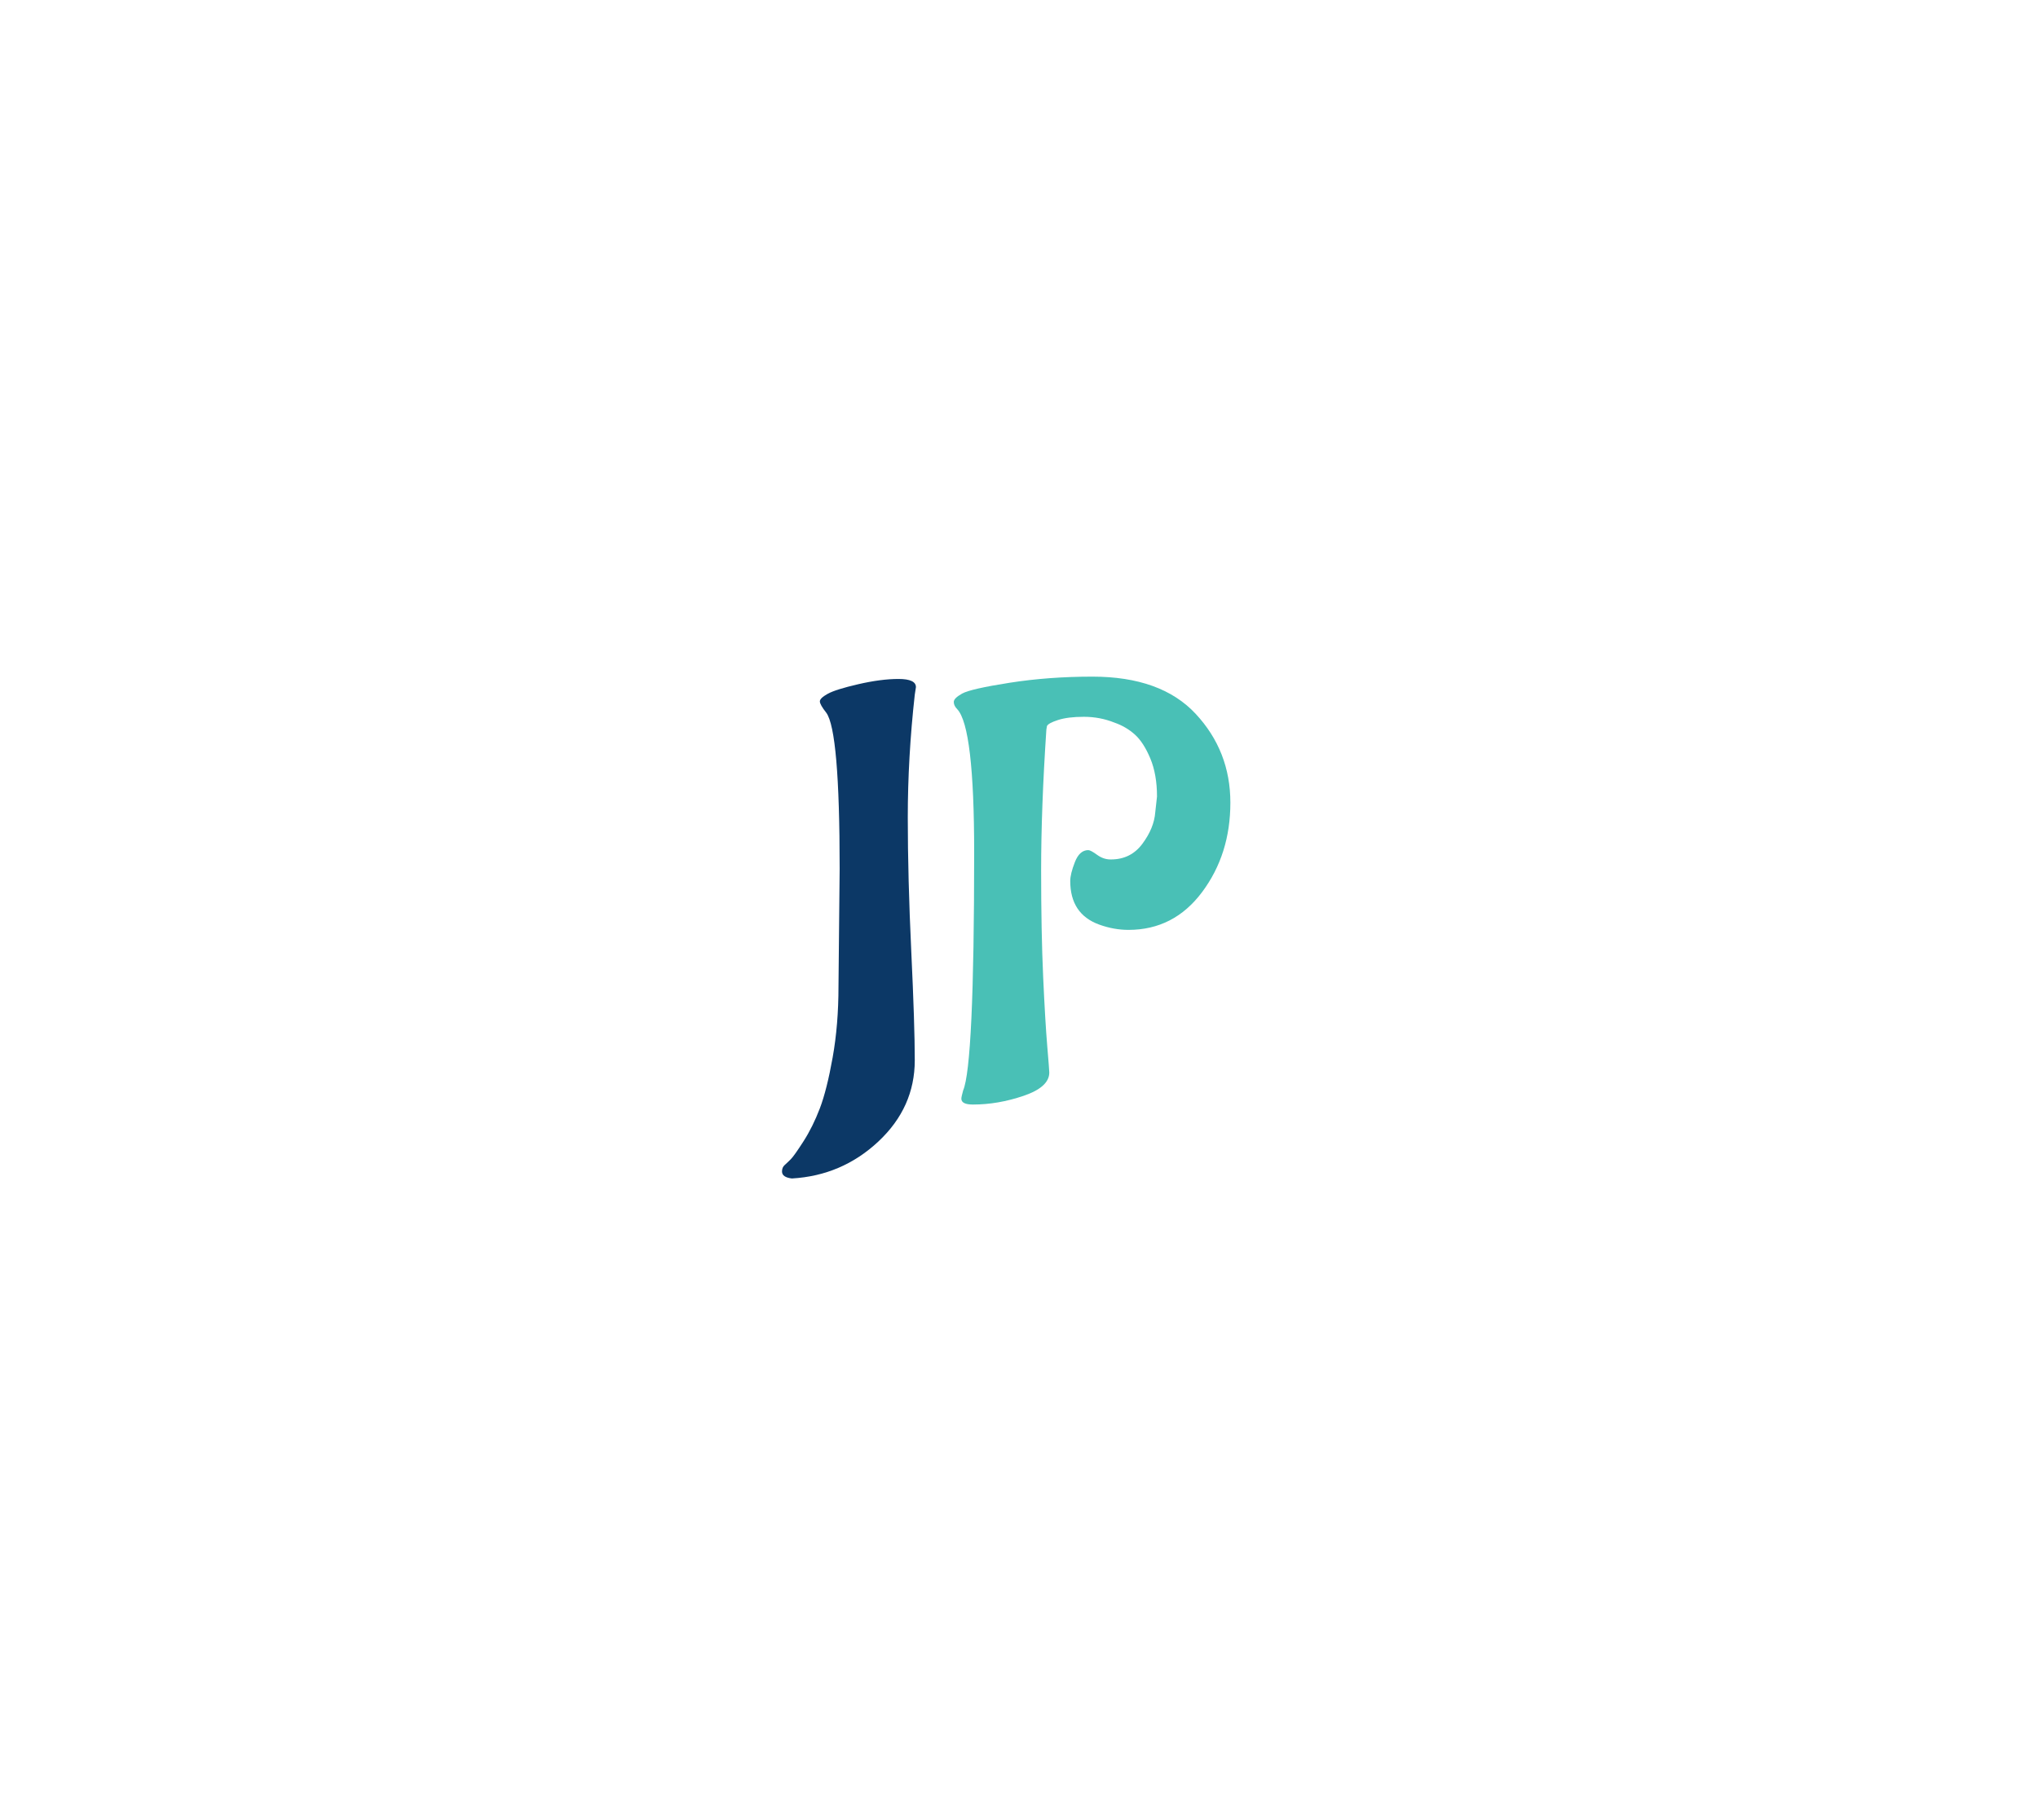
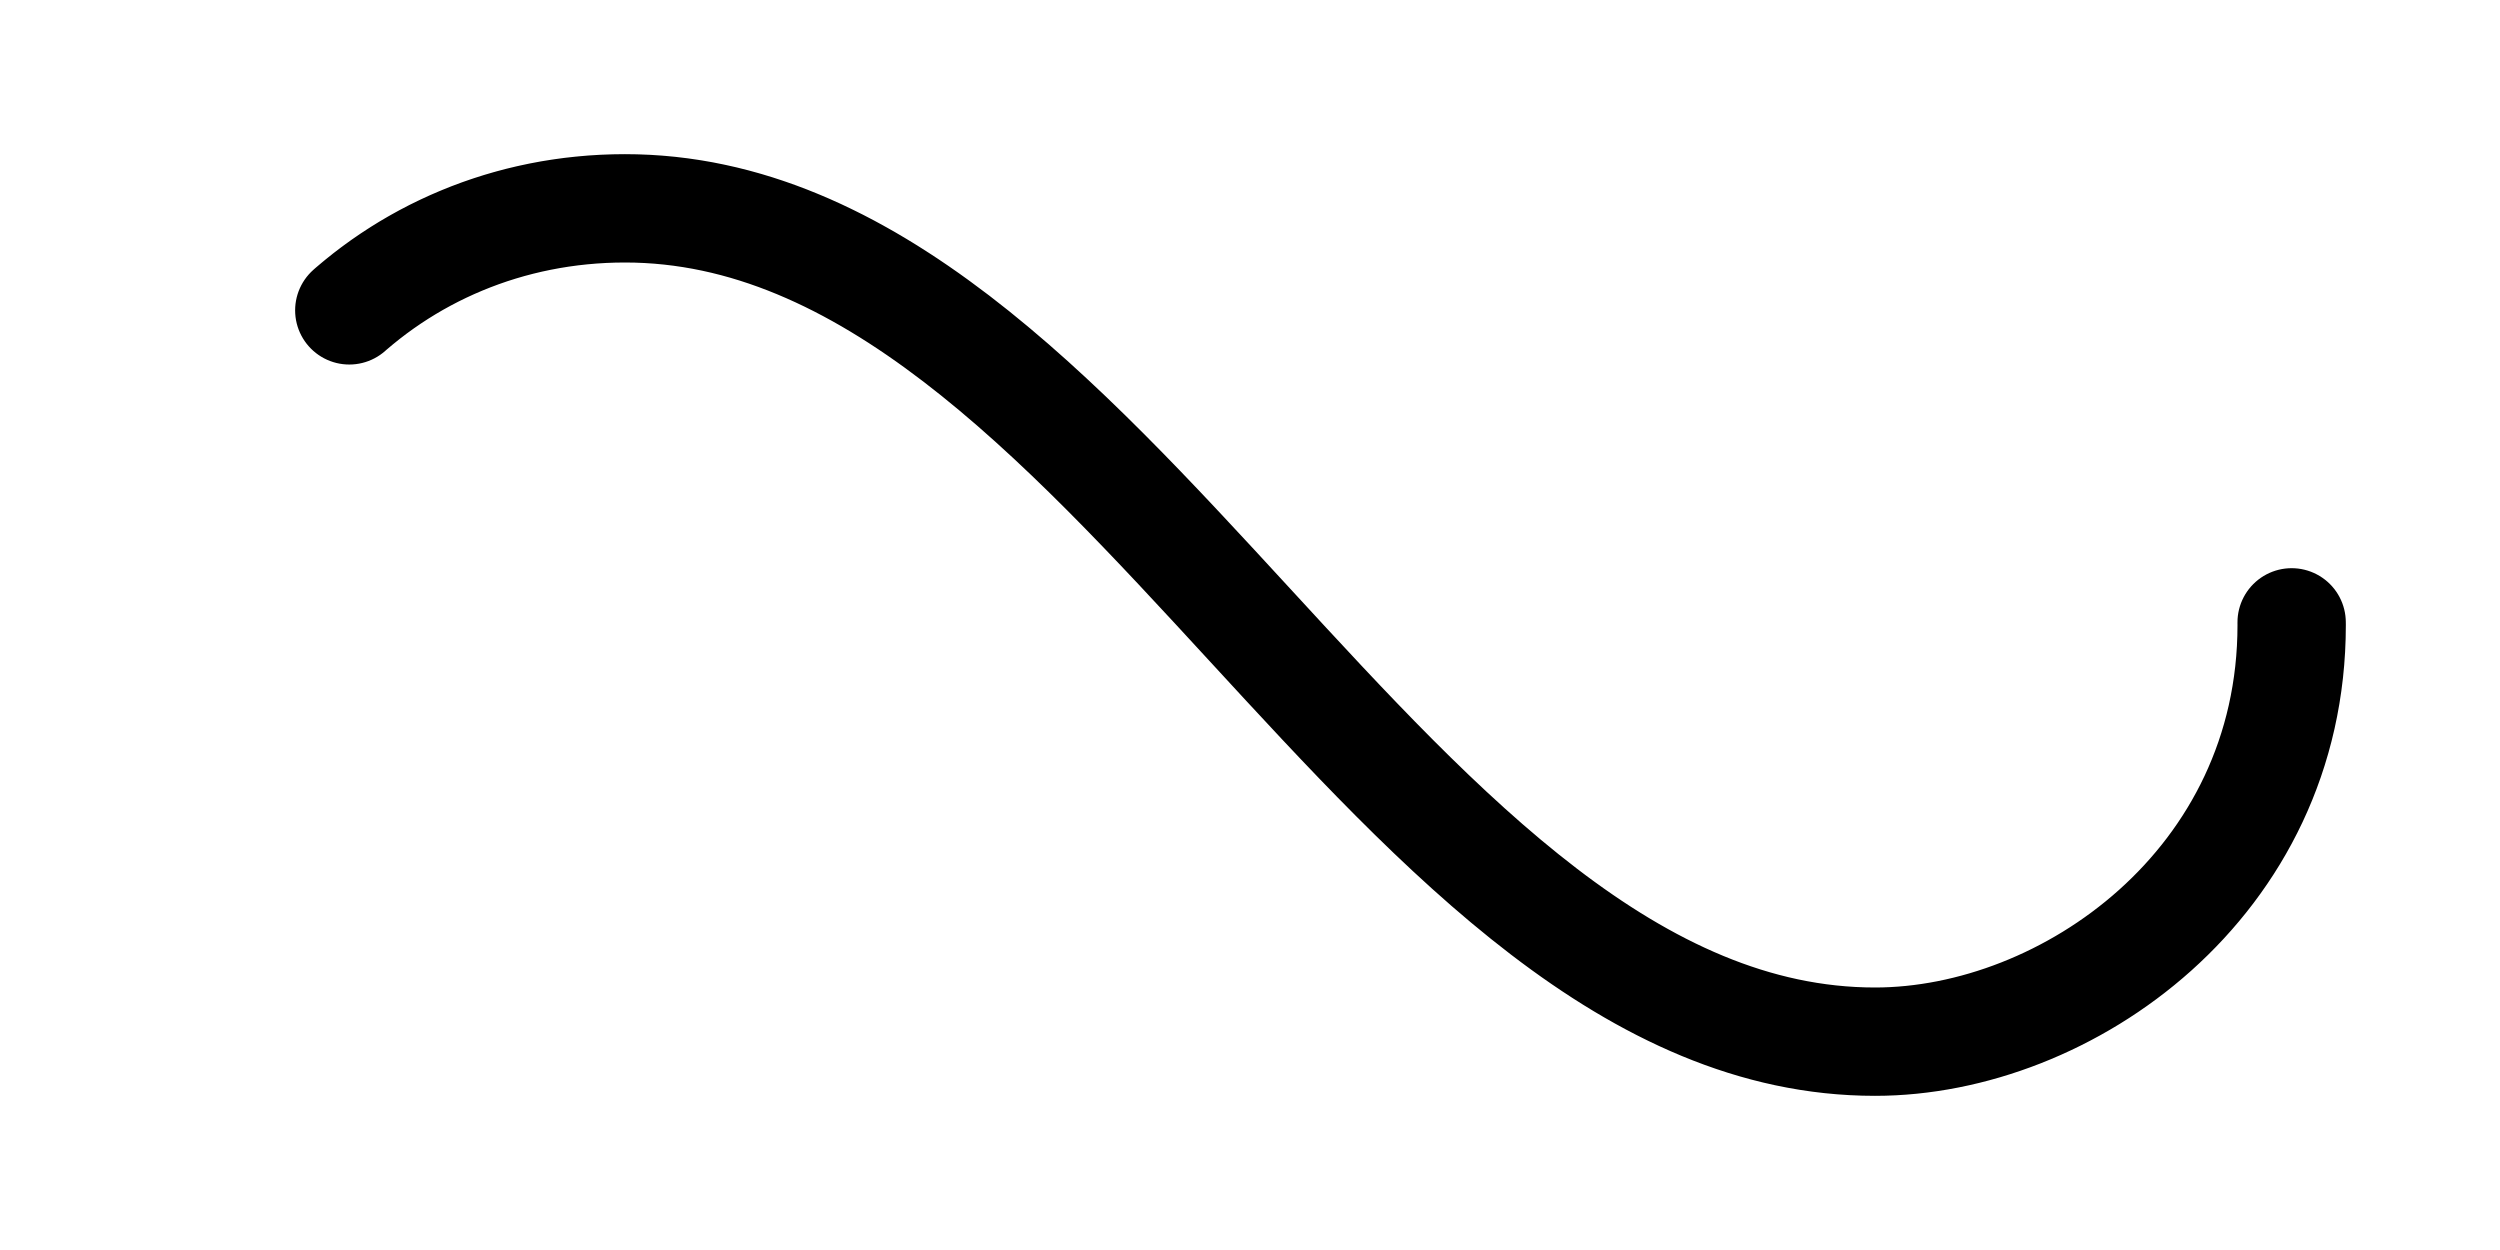
- <svg xmlns="http://www.w3.org/2000/svg" viewBox="0 0 280 250" preserveAspectRatio="xMidYMid" style="display: block; shape-rendering: auto; background: rgb(255, 255, 255);" width="280" height="250">
-   <style type="text/css">
-   .ld-text text {
-     text-anchor: middle;
-     dominant-baseline: middle;
-     font-size: 80px;
-     opacity: 0;
-     user-select: none;
-     pointer-events: none;
-   }
- </style>
-   <g style="transform-origin:140px 125px;transform:scale(1)" class="ld-text">
-     <g transform="translate(140,125)">
-       <g transform="scale(1) translate(0,0)">
-         <g class="path" style="opacity: 1; transform-origin: -23.36px 2.62px; transform: matrix3d(0.91, 0, 0, 0, 0, 0.91, 0, 0, 0, 0, 0.91, 0, 0, 0, 0, 1); animation: 0.508s linear -0.168s infinite normal forwards running animate-nq4q5u6dq7r; transform-box: view-box;">
-           <path d="M6 35.88L6 35.88L6.16 19.72Q6.16 0.76 4.32-1.72L4.32-1.72Q3.44-2.84 3.44-3.28Q3.44-3.72 4.52-4.32Q5.60-4.92 8.72-5.64Q11.84-6.36 14.24-6.36Q16.64-6.36 16.64-5.24L16.64-5.24L16.48-4.20Q15.52 4.44 15.52 12.68Q15.52 20.92 16 31.08Q16.48 41.24 16.48 46.04L16.48 46.04Q16.48 52.52 11.48 57.20Q6.48 61.88-0.40 62.28L-0.40 62.28Q-1.76 62.12-1.76 61.32L-1.76 61.32Q-1.76 60.76-1.40 60.44Q-1.04 60.12-0.56 59.64Q-0.08 59.16 1.20 57.16Q2.48 55.16 3.44 52.64Q4.40 50.12 5.20 45.64Q6 41.16 6 35.88" style="fill: rgb(12, 56, 102);" transform="translate(-30.800,-25.340)" />
-         </g>
-         <g class="path" style="opacity: 1; transform-origin: 10.04px -2.62px; transform: matrix3d(0.91, 0, 0, 0, 0, 0.91, 0, 0, 0, 0, 0.91, 0, 0, 0, 0, 1); animation: 0.508s linear 0s infinite normal forwards running animate-nq4q5u6dq7r; transform-box: view-box;">
-           <path d="M40.32 17.16L40.32 17.16Q40.64 17.16 41.52 17.80Q42.40 18.44 43.36 18.44L43.36 18.44L43.44 18.44Q46.16 18.44 47.76 16.28Q49.36 14.12 49.52 11.96L49.52 11.96L49.76 9.80Q49.76 6.76 48.84 4.56Q47.92 2.36 46.72 1.28Q45.52 0.20 43.92-0.36L43.92-0.36Q41.92-1.16 39.72-1.16Q37.52-1.16 36.16-0.72Q34.80-0.28 34.64 0.12L34.64 0.12L34.56 0.60Q33.84 11.40 33.84 19.92Q33.84 28.44 34.12 34.60Q34.40 40.76 34.68 44.08Q34.96 47.40 34.96 47.72L34.96 47.72Q34.96 49.72 31.44 50.92Q27.92 52.12 24.48 52.12L24.48 52.12Q22.88 52.12 22.88 51.32L22.88 51.32Q22.88 51.08 23.12 50.20L23.12 50.20Q24.64 46.68 24.64 17.48L24.64 17.48Q24.64 0.28 22.32-2.20L22.32-2.20Q21.84-2.68 21.84-3.20Q21.84-3.72 23-4.36Q24.16-5 29.52-5.84Q34.88-6.68 40.88-6.68L40.88-6.68Q50.32-6.68 55.08-1.56Q59.84 3.56 59.84 10.64Q59.84 17.72 55.96 22.92Q52.08 28.12 45.84 28.12L45.84 28.12Q43.84 28.12 41.84 27.40L41.84 27.40Q37.84 25.96 37.84 21.40L37.84 21.40Q37.84 20.44 38.48 18.80Q39.12 17.16 40.32 17.16" style="fill: rgb(73, 192, 182);" transform="translate(-30.800,-25.340)" />
-         </g>
-       </g>
-       <text dy="0.35em" fill="#0c3866" font-family="Aladin" font-size="80">JP</text>
-     </g>
-   </g>
-   <style type="text/css">@keyframes animate-nq4q5u6dq7r { 0.00% {transform: translate(0.00px,0.00px) rotate(0.00deg) scale(0.91, 0.91) skew(0deg, 0.00deg) ;opacity: 1.00;}4.00% {transform: translate(0.00px,0.00px) rotate(0.00deg) scale(0.91, 0.91) ;}8.00% {animation-timing-function: cubic-bezier(0.69,0.60,0.35,0.27);transform: translate(0.00px,0.00px) rotate(0.00deg) scale(0.91, 0.91) ;}14.00% {transform: translate(0.00px,0.00px) rotate(0.00deg) scale(0.93, 0.93) ;}18.00% {transform: translate(0.00px,0.00px) rotate(0.00deg) scale(0.94, 0.94) ;}22.00% {animation-timing-function: cubic-bezier(0.67,0.66,0.34,0.33);transform: translate(0.00px,0.00px) rotate(0.00deg) scale(0.96, 0.96) ;}26.00% {transform: translate(0.00px,0.00px) rotate(0.00deg) scale(0.97, 0.97) ;}30.00% {transform: translate(0.00px,0.00px) rotate(0.00deg) scale(0.99, 0.99) ;}34.00% {animation-timing-function: cubic-bezier(0.65,0.71,0.32,0.38);transform: translate(0.00px,0.00px) rotate(0.00deg) scale(1.01, 1.01) ;}40.00% {animation-timing-function: cubic-bezier(0.64,0.74,0.31,0.41);transform: translate(0.00px,0.00px) rotate(0.00deg) scale(1.02, 1.02) ;}46.00% {animation-timing-function: cubic-bezier(0.60,0.91,0.23,0.63);transform: translate(0.00px,0.00px) rotate(0.00deg) scale(1.03, 1.03) ;}50.00% {transform: translate(0.00px,0.00px) rotate(0.00deg) scale(1.03, 1.03) ;}54.00% {transform: translate(0.00px,0.00px) rotate(0.00deg) scale(1.03, 1.03) ;}58.00% {animation-timing-function: cubic-bezier(0.69,0.60,0.35,0.27);transform: translate(0.00px,0.00px) rotate(0.00deg) scale(1.03, 1.03) ;}64.00% {transform: translate(0.00px,0.00px) rotate(0.00deg) scale(1.01, 1.01) ;}68.00% {transform: translate(0.00px,0.00px) rotate(0.00deg) scale(1.00, 1.00) ;}72.00% {animation-timing-function: cubic-bezier(0.67,0.66,0.34,0.33);transform: translate(0.00px,0.00px) rotate(0.00deg) scale(0.98, 0.98) ;}76.00% {animation-timing-function: cubic-bezier(0.66,0.68,0.33,0.35);transform: translate(0.00px,0.00px) rotate(0.00deg) scale(0.97, 0.97) ;}82.00% {animation-timing-function: cubic-bezier(0.65,0.71,0.32,0.38);transform: translate(0.00px,0.00px) rotate(0.00deg) scale(0.94, 0.94) ;}88.00% {animation-timing-function: cubic-bezier(0.65,0.73,0.31,0.40);transform: translate(0.00px,0.00px) rotate(0.00deg) scale(0.92, 0.92) ;}94.00% {animation-timing-function: cubic-bezier(0.63,0.80,0.28,0.48);transform: translate(0.00px,0.00px) rotate(0.00deg) scale(0.91, 0.91) ;}100.00% {animation-timing-function: cubic-bezier(0.63,0.80,0.28,0.48);transform: translate(0.00px,0.00px) rotate(0.00deg) scale(0.91, 0.91) ;} }</style>
+ <svg xmlns="http://www.w3.org/2000/svg" viewBox="0 0 300 150">
+   <path fill="none" stroke="#000" stroke-width="13" stroke-linecap="round" stroke-dasharray="300 385" stroke-dashoffset="0" d="M275 75c0 31-27 50-50 50-58 0-92-100-150-100-28 0-50 22-50 50s23 50 50 50c58 0 92-100 150-100 24 0 50 19 50 50Z">
+     <animate attributeName="stroke-dashoffset" calcMode="spline" dur="2" values="685;-685" keySplines="0 0 1 1" repeatCount="indefinite" />
+   </path>
</svg>
